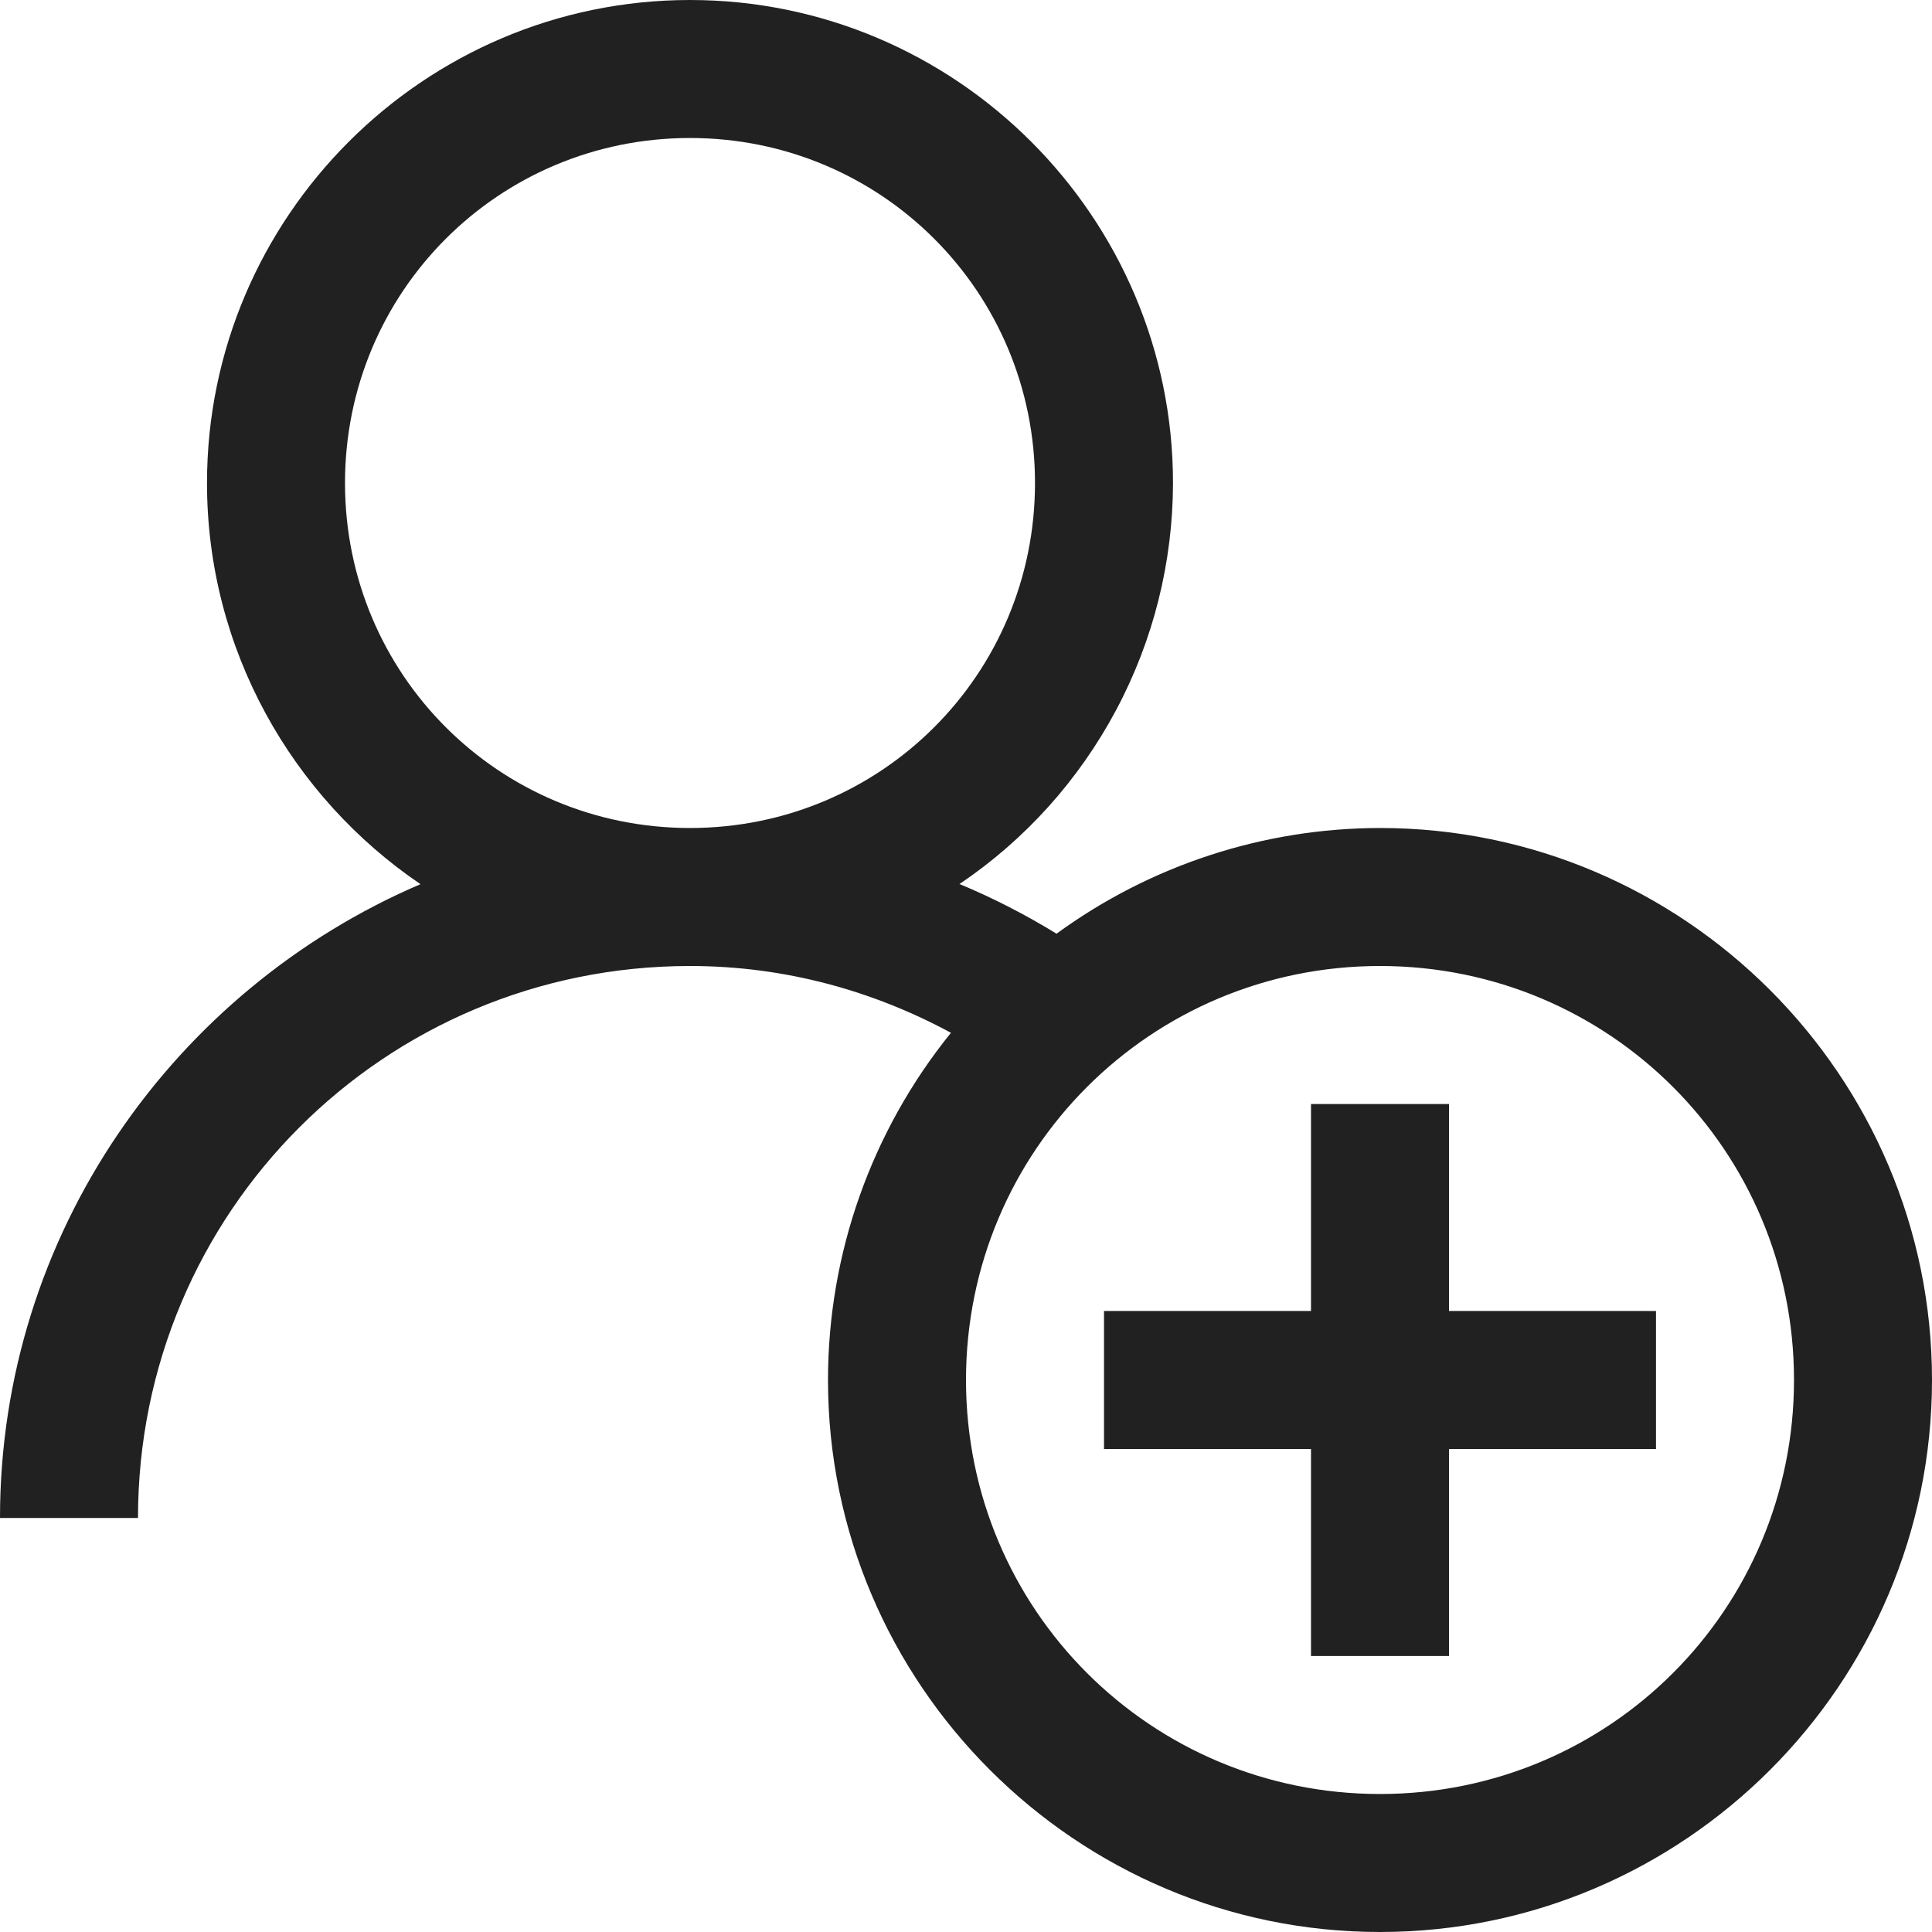
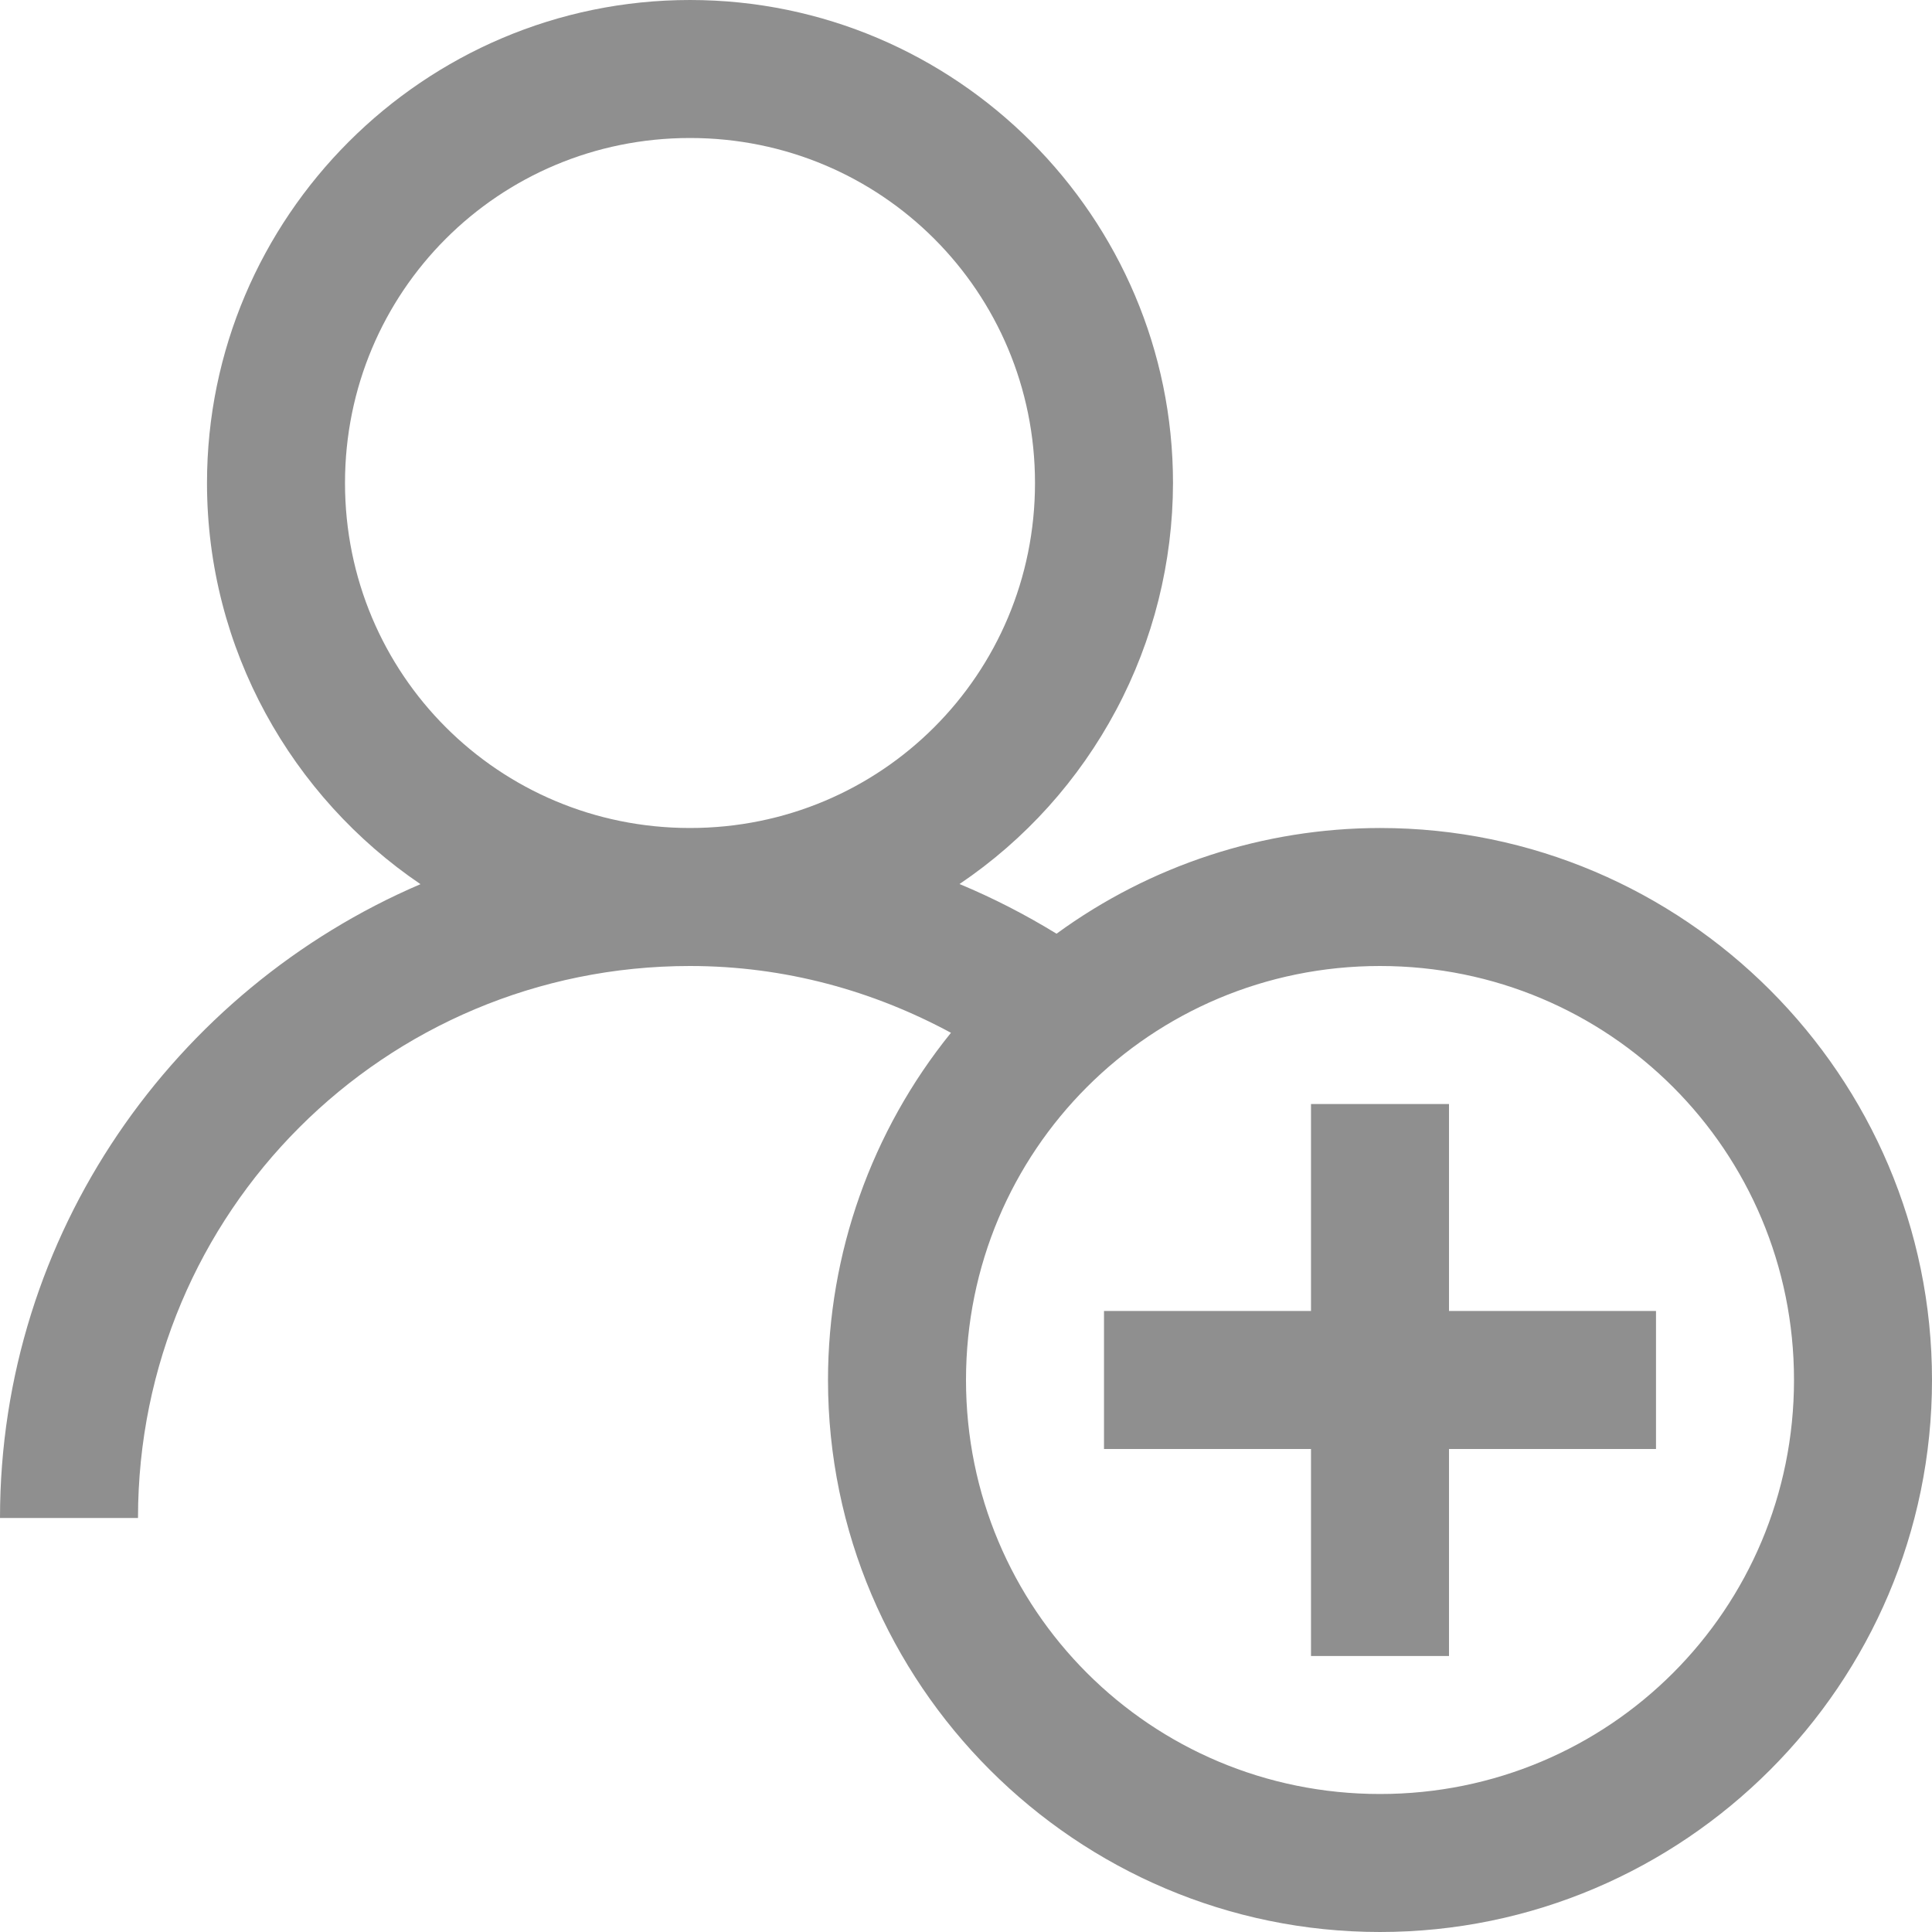
<svg xmlns="http://www.w3.org/2000/svg" width="14" height="14" viewBox="0 0 14 14" fill="none">
-   <path d="M5 0C3.072 0 1.5 1.573 1.5 3.5C1.5 4.705 2.115 5.775 3.047 6.407C1.264 7.171 0 8.941 0 11H1C1 8.785 2.785 7 5 7C5.688 7 6.328 7.18 6.891 7.484C6.315 8.196 6 9.084 6 10C6 12.203 7.797 14 10 14C12.203 14 14 12.203 14 10C14 7.797 12.203 6 10 6C9.157 6.001 8.337 6.269 7.656 6.766C7.431 6.628 7.196 6.507 6.953 6.406C7.429 6.085 7.818 5.652 8.088 5.145C8.358 4.639 8.499 4.074 8.5 3.5C8.5 1.573 6.928 0 5 0ZM5 1C6.386 1 7.5 2.114 7.5 3.5C7.5 4.886 6.386 6 5 6C3.614 6 2.5 4.886 2.5 3.5C2.5 2.114 3.614 1 5 1ZM10 7C11.662 7 13 8.338 13 10C13 11.662 11.662 13 10 13C8.338 13 7 11.662 7 10C7 8.338 8.338 7 10 7ZM9.5 8V9.5H8V10.5H9.5V12H10.5V10.5H12V9.5H10.5V8H9.5Z" fill="#212121" />
+   <path d="M5 0C3.072 0 1.5 1.573 1.5 3.5C1.5 4.705 2.115 5.775 3.047 6.407C1.264 7.171 0 8.941 0 11H1C1 8.785 2.785 7 5 7C5.688 7 6.328 7.18 6.891 7.484C6.315 8.196 6 9.084 6 10C6 12.203 7.797 14 10 14C12.203 14 14 12.203 14 10C14 7.797 12.203 6 10 6C9.157 6.001 8.337 6.269 7.656 6.766C7.431 6.628 7.196 6.507 6.953 6.406C7.429 6.085 7.818 5.652 8.088 5.145C8.358 4.639 8.499 4.074 8.5 3.5C8.5 1.573 6.928 0 5 0ZM5 1C6.386 1 7.5 2.114 7.5 3.5C7.5 4.886 6.386 6 5 6C3.614 6 2.5 4.886 2.5 3.5C2.5 2.114 3.614 1 5 1ZM10 7C11.662 7 13 8.338 13 10C13 11.662 11.662 13 10 13C8.338 13 7 11.662 7 10C7 8.338 8.338 7 10 7ZM9.5 8V9.5H8V10.5H9.5V12H10.5V10.5H12V9.5H10.5V8H9.5Z" fill="#8F8F8F" />
</svg>
